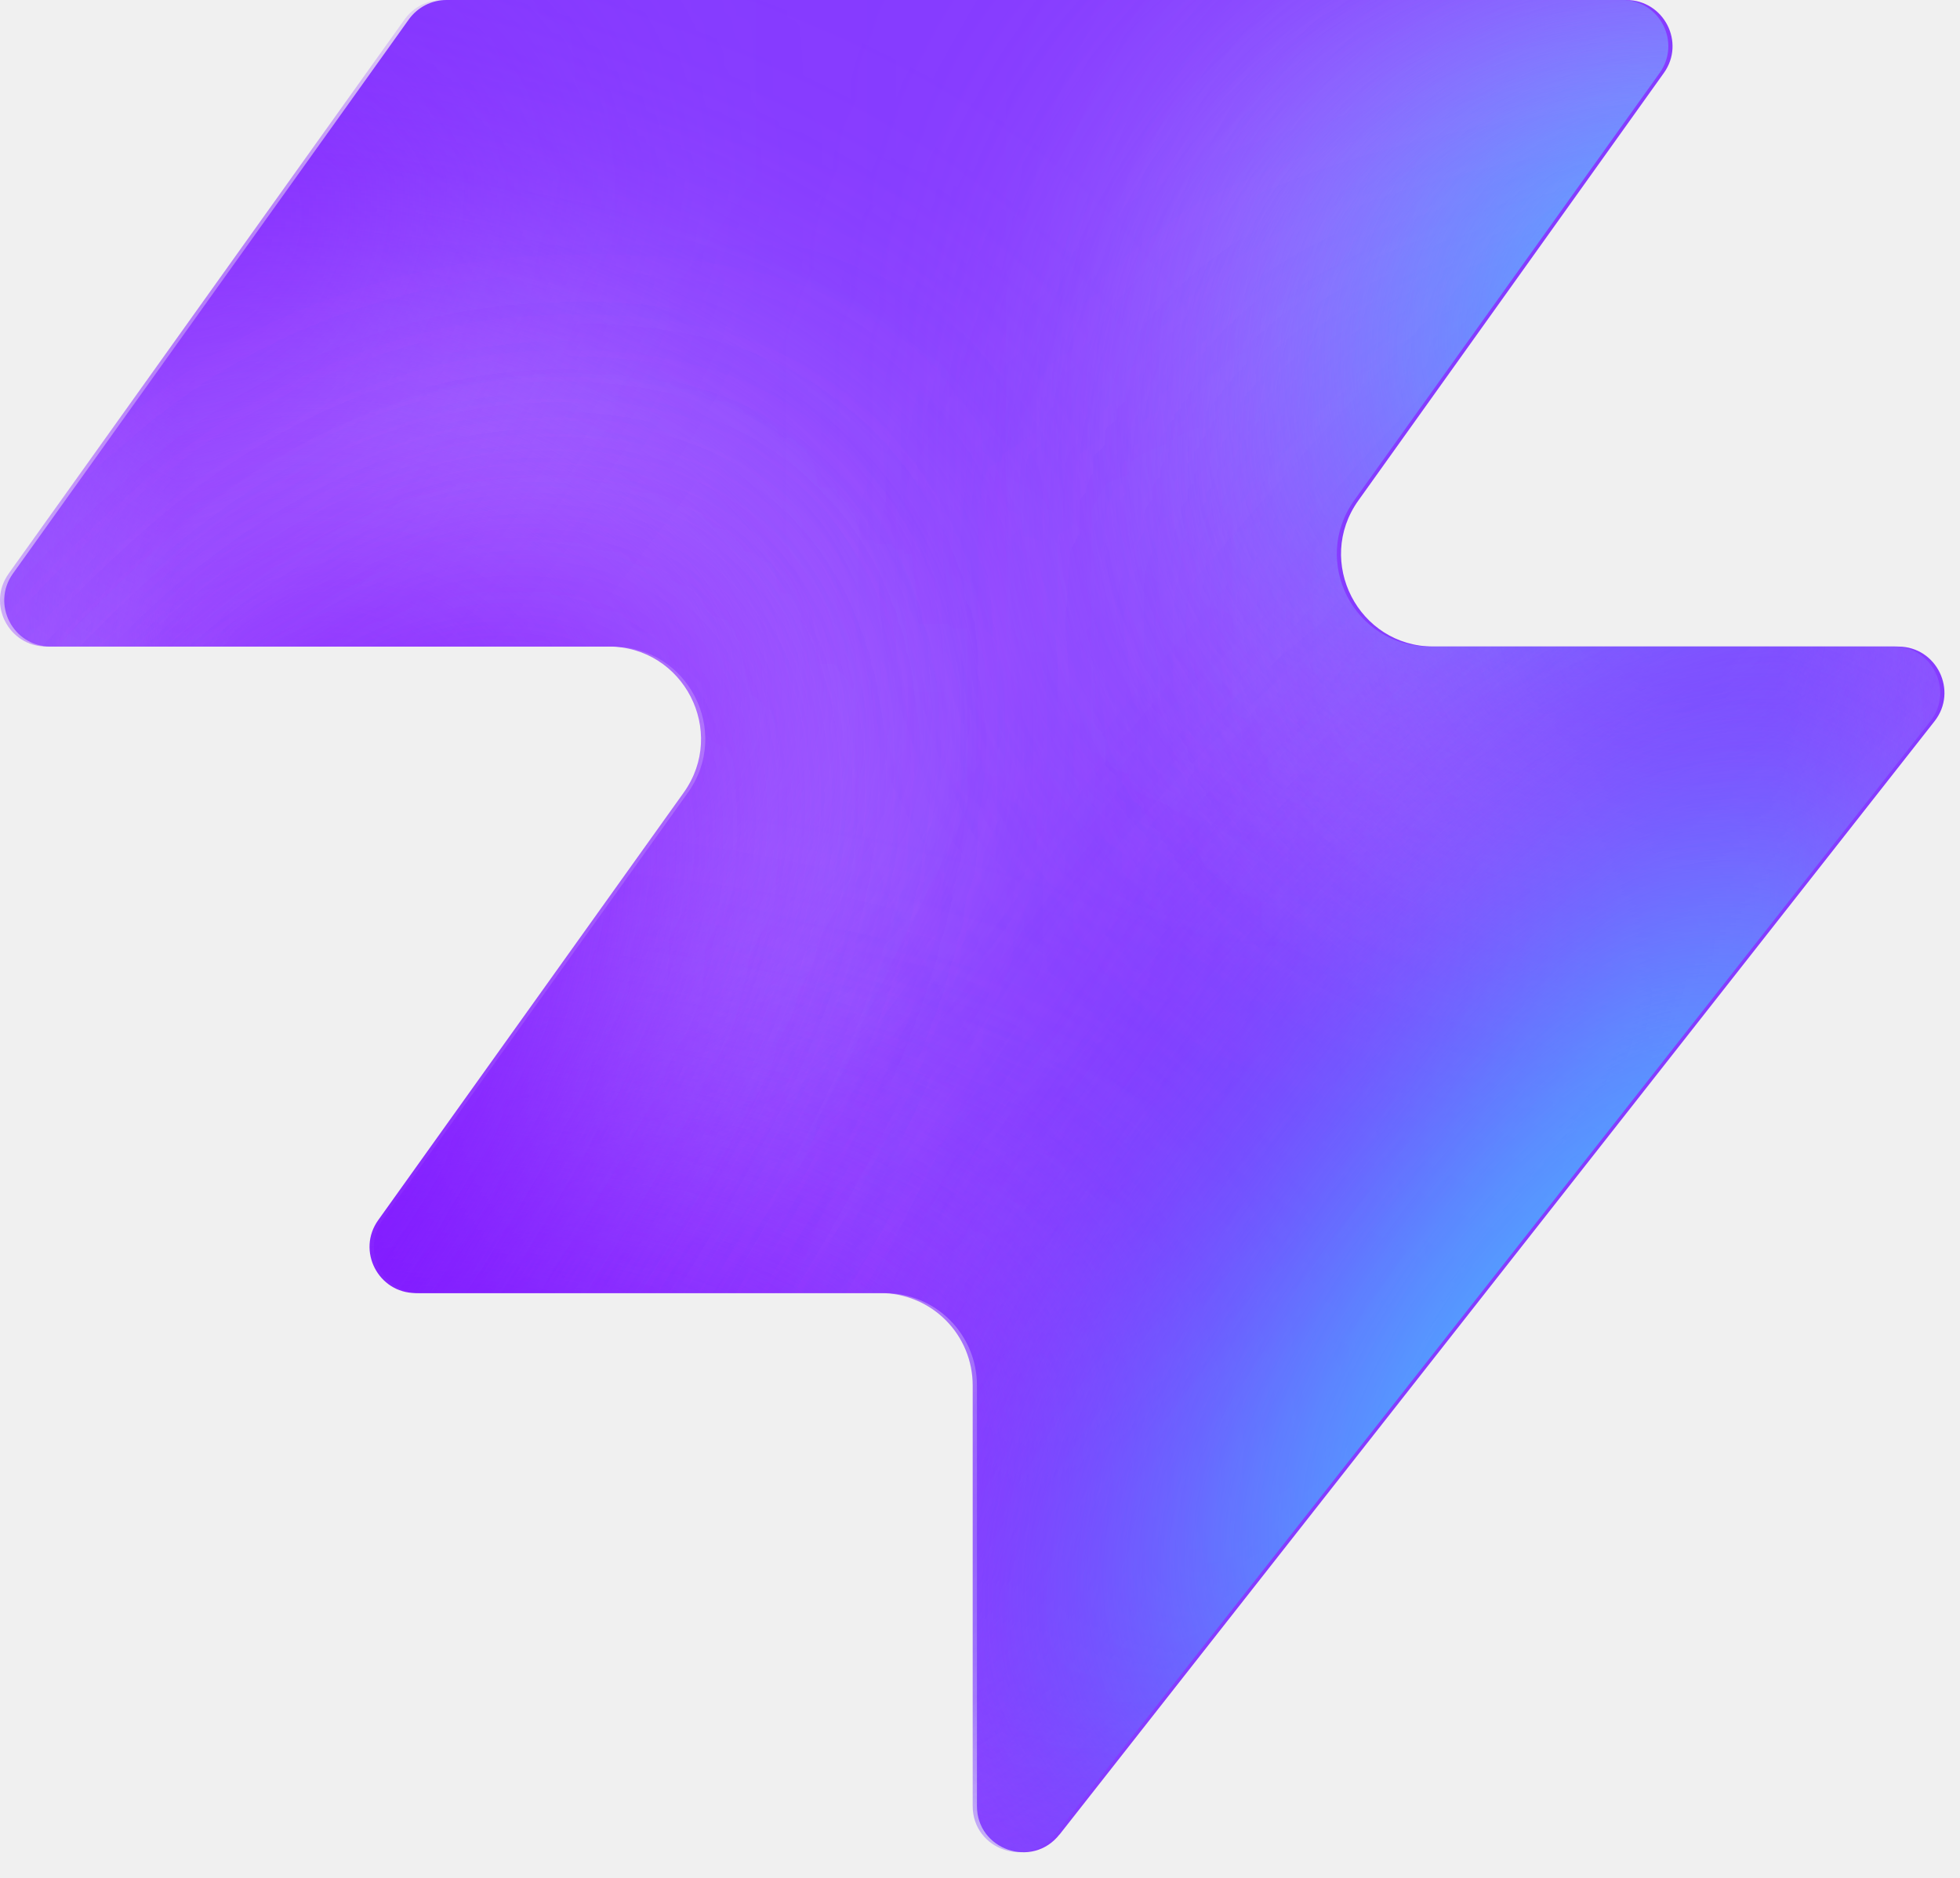
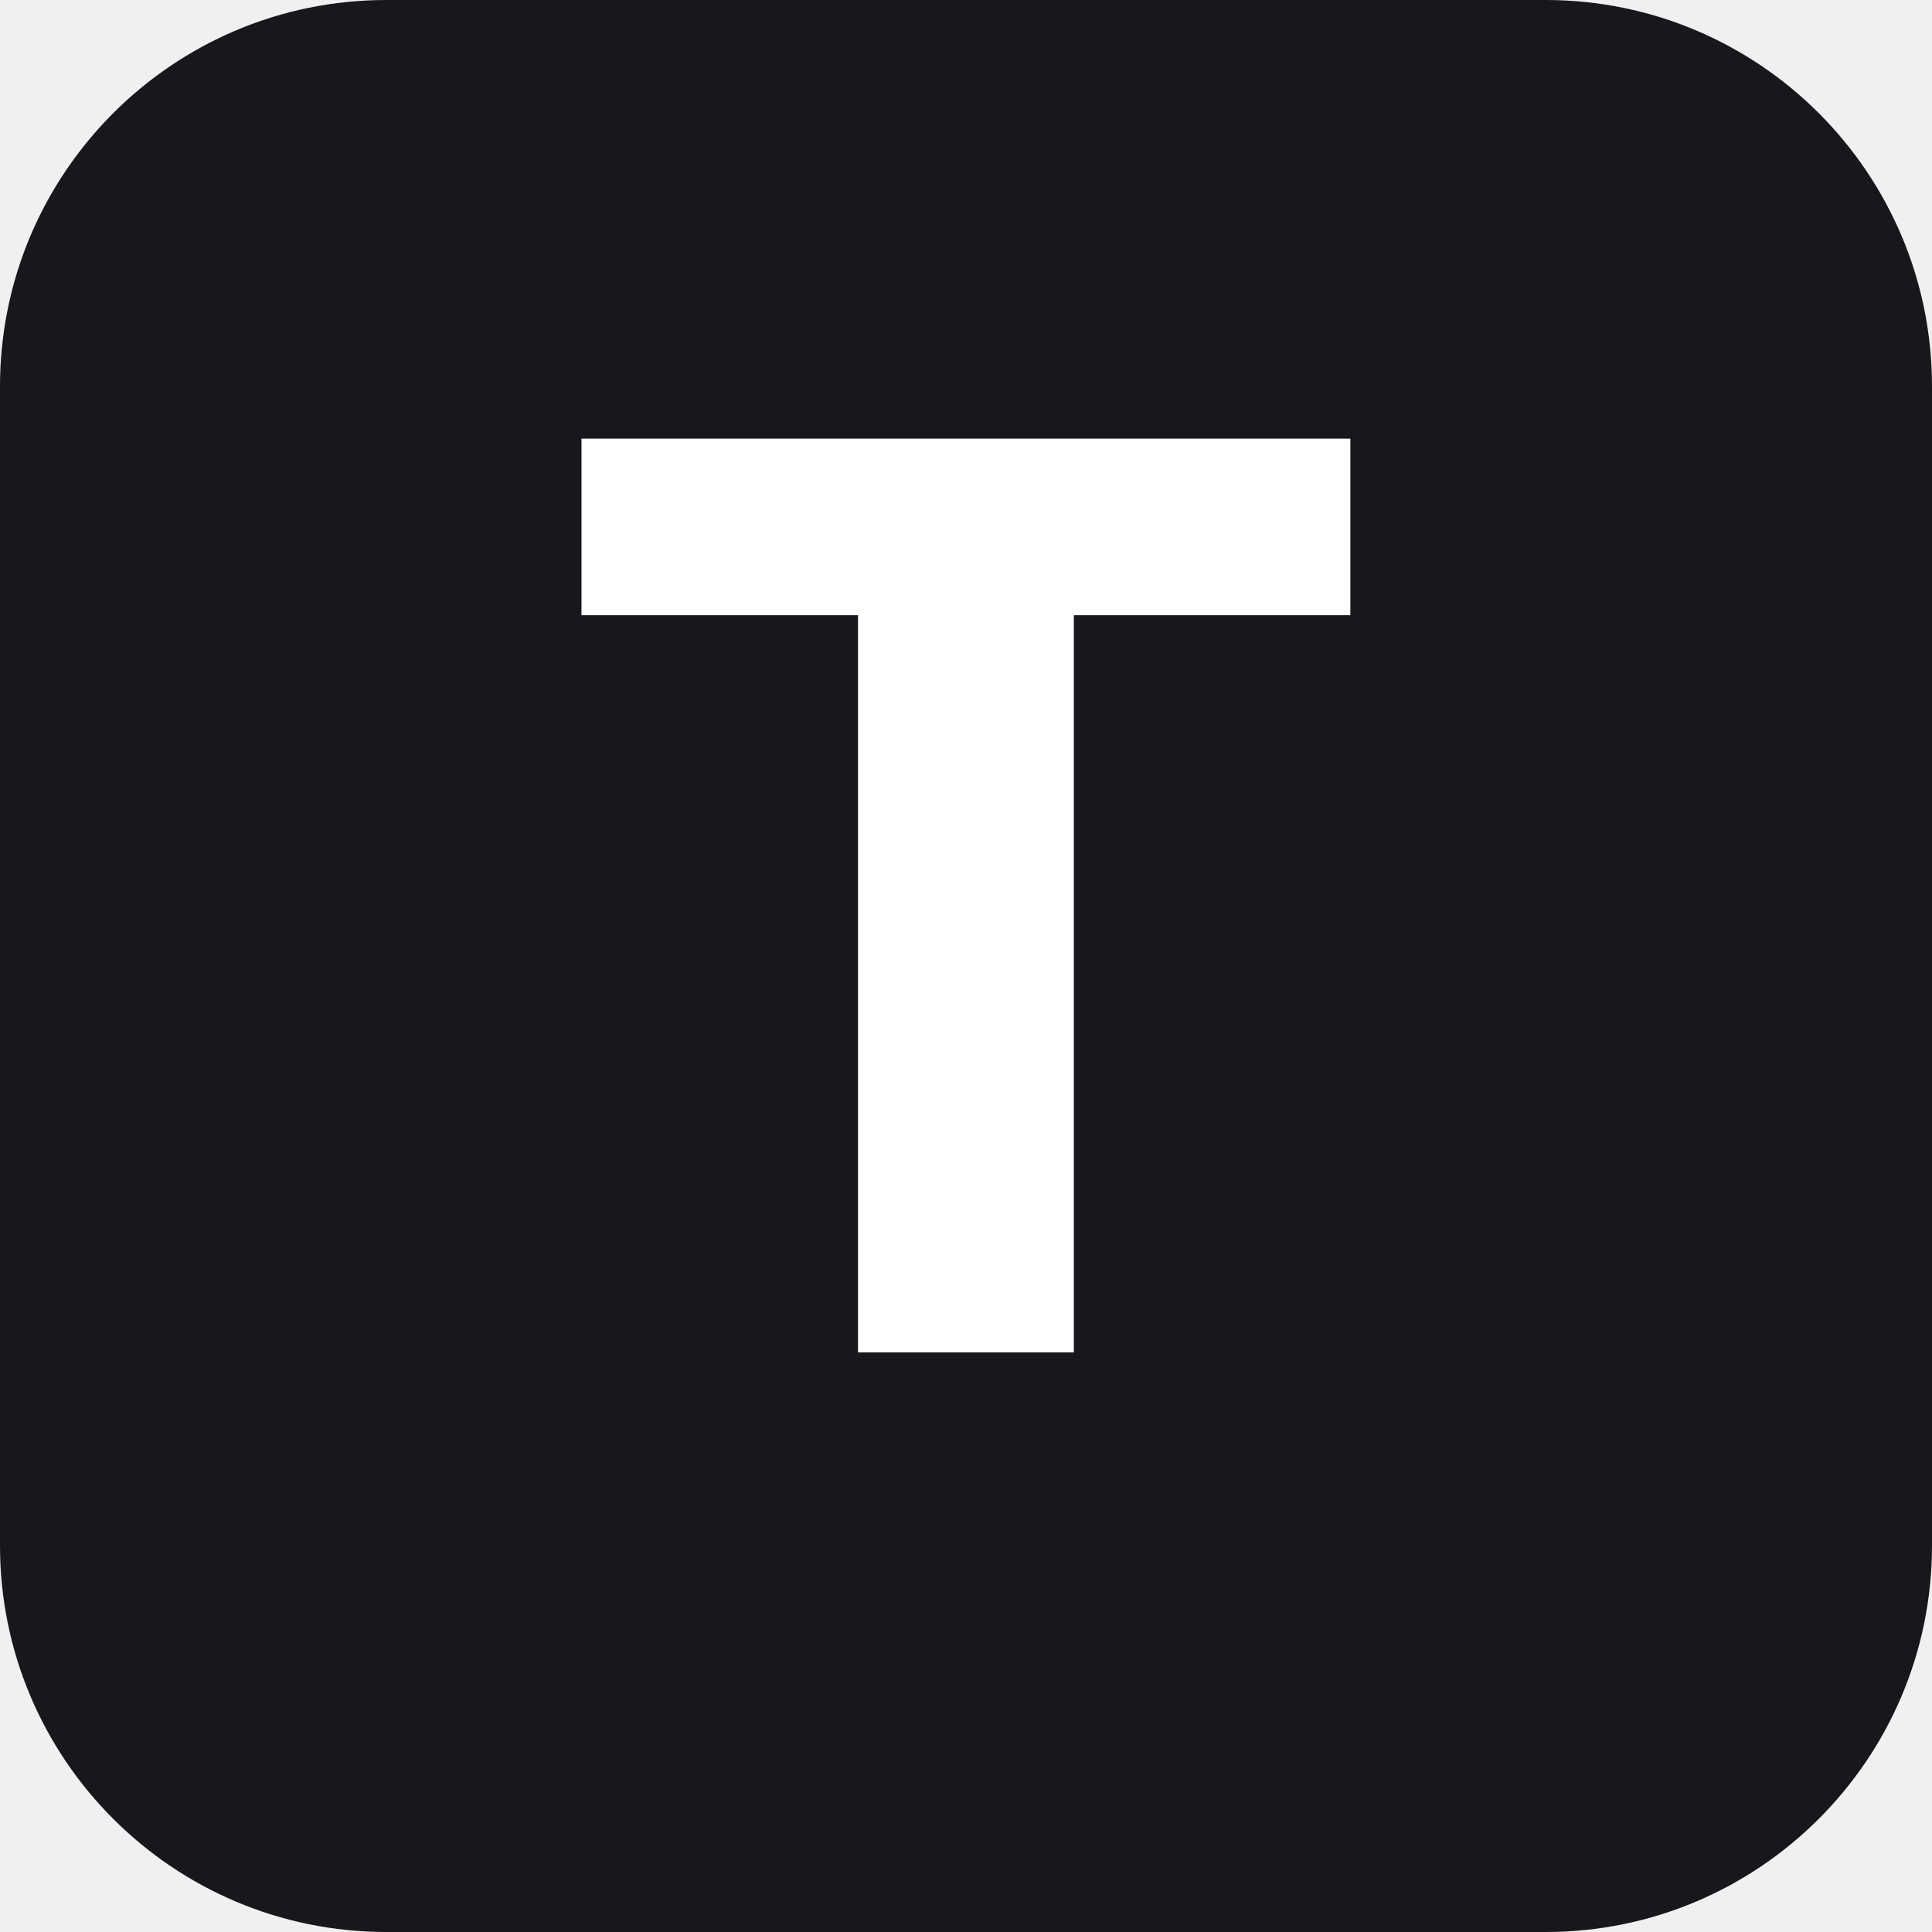
- <svg xmlns="http://www.w3.org/2000/svg" width="48" height="46" fill="none" viewBox="0 0 48 46">
-   <path fill="#863bff" d="M25.946 44.938c-.664.845-2.021.375-2.021-.698V33.937a2.26 2.26 0 0 0-2.262-2.262H10.287c-.92 0-1.456-1.04-.92-1.788l7.48-10.471c1.07-1.497 0-3.578-1.842-3.578H1.237c-.92 0-1.456-1.04-.92-1.788L10.013.474c.214-.297.556-.474.92-.474h28.894c.92 0 1.456 1.04.92 1.788l-7.48 10.471c-1.07 1.498 0 3.579 1.842 3.579h11.377c.943 0 1.473 1.088.89 1.83L25.947 44.94z" style="fill:#863bff;fill:color(display-p3 .525 .23 1);fill-opacity:1" />
-   <mask id="a" width="48" height="46" x="0" y="0" maskUnits="userSpaceOnUse" style="mask-type:alpha">
-     <path fill="#000" d="M25.842 44.938c-.664.844-2.021.375-2.021-.698V33.937a2.26 2.26 0 0 0-2.262-2.262H10.183c-.92 0-1.456-1.04-.92-1.788l7.48-10.471c1.07-1.498 0-3.579-1.842-3.579H1.133c-.92 0-1.456-1.04-.92-1.787L9.91.473c.214-.297.556-.474.92-.474h28.894c.92 0 1.456 1.04.92 1.788l-7.48 10.471c-1.07 1.498 0 3.578 1.842 3.578h11.377c.943 0 1.473 1.088.89 1.832L25.843 44.94z" style="fill:#000;fill-opacity:1" />
-   </mask>
-   <g mask="url(#a)">
-     <g filter="url(#b)">
-       <ellipse cx="5.508" cy="14.704" fill="#ede6ff" rx="5.508" ry="14.704" style="fill:#ede6ff;fill:color(display-p3 .927 .903 1);fill-opacity:1" transform="matrix(.00324 1 1 -.00324 -4.47 31.516)" />
-     </g>
-     <g filter="url(#c)">
-       <ellipse cx="10.399" cy="29.851" fill="#ede6ff" rx="10.399" ry="29.851" style="fill:#ede6ff;fill:color(display-p3 .927 .903 1);fill-opacity:1" transform="matrix(.00324 1 1 -.00324 -39.328 7.883)" />
-     </g>
-     <g filter="url(#d)">
-       <ellipse cx="5.508" cy="30.487" fill="#7e14ff" rx="5.508" ry="30.487" style="fill:#7e14ff;fill:color(display-p3 .492 .077 1);fill-opacity:1" transform="rotate(89.814 -25.913 -14.639)scale(1 -1)" />
-     </g>
-     <g filter="url(#e)">
-       <ellipse cx="5.508" cy="30.599" fill="#7e14ff" rx="5.508" ry="30.599" style="fill:#7e14ff;fill:color(display-p3 .492 .077 1);fill-opacity:1" transform="rotate(89.814 -32.644 -3.334)scale(1 -1)" />
-     </g>
-     <g filter="url(#f)">
-       <ellipse cx="5.508" cy="30.599" fill="#7e14ff" rx="5.508" ry="30.599" style="fill:#7e14ff;fill:color(display-p3 .492 .077 1);fill-opacity:1" transform="matrix(.00324 1 1 -.00324 -34.34 30.47)" />
-     </g>
-     <g filter="url(#g)">
-       <ellipse cx="14.072" cy="22.078" fill="#ede6ff" rx="14.072" ry="22.078" style="fill:#ede6ff;fill:color(display-p3 .927 .903 1);fill-opacity:1" transform="rotate(93.35 24.506 48.493)scale(-1 1)" />
-     </g>
-     <g filter="url(#h)">
-       <ellipse cx="3.47" cy="21.501" fill="#7e14ff" rx="3.47" ry="21.501" style="fill:#7e14ff;fill:color(display-p3 .492 .077 1);fill-opacity:1" transform="rotate(89.009 28.708 47.59)scale(-1 1)" />
-     </g>
-     <g filter="url(#i)">
-       <ellipse cx="3.47" cy="21.501" fill="#7e14ff" rx="3.47" ry="21.501" style="fill:#7e14ff;fill:color(display-p3 .492 .077 1);fill-opacity:1" transform="rotate(89.009 28.708 47.59)scale(-1 1)" />
-     </g>
-     <g filter="url(#j)">
-       <ellipse cx=".387" cy="8.972" fill="#7e14ff" rx="4.407" ry="29.108" style="fill:#7e14ff;fill:color(display-p3 .492 .077 1);fill-opacity:1" transform="rotate(39.51 .387 8.972)" />
-     </g>
-     <g filter="url(#k)">
-       <ellipse cx="47.523" cy="-6.092" fill="#7e14ff" rx="4.407" ry="29.108" style="fill:#7e14ff;fill:color(display-p3 .492 .077 1);fill-opacity:1" transform="rotate(37.892 47.523 -6.092)" />
-     </g>
-     <g filter="url(#l)">
-       <ellipse cx="41.412" cy="6.333" fill="#47bfff" rx="5.971" ry="9.665" style="fill:#47bfff;fill:color(display-p3 .28 .748 1);fill-opacity:1" transform="rotate(37.892 41.412 6.333)" />
-     </g>
-     <g filter="url(#m)">
-       <ellipse cx="-1.879" cy="38.332" fill="#7e14ff" rx="4.407" ry="29.108" style="fill:#7e14ff;fill:color(display-p3 .492 .077 1);fill-opacity:1" transform="rotate(37.892 -1.88 38.332)" />
-     </g>
-     <g filter="url(#n)">
-       <ellipse cx="-1.879" cy="38.332" fill="#7e14ff" rx="4.407" ry="29.108" style="fill:#7e14ff;fill:color(display-p3 .492 .077 1);fill-opacity:1" transform="rotate(37.892 -1.88 38.332)" />
-     </g>
-     <g filter="url(#o)">
-       <ellipse cx="35.651" cy="29.907" fill="#7e14ff" rx="4.407" ry="29.108" style="fill:#7e14ff;fill:color(display-p3 .492 .077 1);fill-opacity:1" transform="rotate(37.892 35.651 29.907)" />
-     </g>
-     <g filter="url(#p)">
-       <ellipse cx="38.418" cy="32.4" fill="#47bfff" rx="5.971" ry="15.297" style="fill:#47bfff;fill:color(display-p3 .28 .748 1);fill-opacity:1" transform="rotate(37.892 38.418 32.4)" />
-     </g>
-   </g>
-   <defs>
-     <filter id="b" width="60.045" height="41.654" x="-19.77" y="16.149" color-interpolation-filters="sRGB" filterUnits="userSpaceOnUse">
-       <feFlood flood-opacity="0" result="BackgroundImageFix" />
-       <feBlend in="SourceGraphic" in2="BackgroundImageFix" result="shape" />
-       <feGaussianBlur result="effect1_foregroundBlur_2002_17158" stdDeviation="7.659" />
-     </filter>
-     <filter id="c" width="90.34" height="51.437" x="-54.613" y="-7.533" color-interpolation-filters="sRGB" filterUnits="userSpaceOnUse">
-       <feFlood flood-opacity="0" result="BackgroundImageFix" />
-       <feBlend in="SourceGraphic" in2="BackgroundImageFix" result="shape" />
-       <feGaussianBlur result="effect1_foregroundBlur_2002_17158" stdDeviation="7.659" />
-     </filter>
-     <filter id="d" width="79.355" height="29.4" x="-49.64" y="2.03" color-interpolation-filters="sRGB" filterUnits="userSpaceOnUse">
-       <feFlood flood-opacity="0" result="BackgroundImageFix" />
-       <feBlend in="SourceGraphic" in2="BackgroundImageFix" result="shape" />
-       <feGaussianBlur result="effect1_foregroundBlur_2002_17158" stdDeviation="4.596" />
-     </filter>
-     <filter id="e" width="79.579" height="29.4" x="-45.045" y="20.029" color-interpolation-filters="sRGB" filterUnits="userSpaceOnUse">
-       <feFlood flood-opacity="0" result="BackgroundImageFix" />
-       <feBlend in="SourceGraphic" in2="BackgroundImageFix" result="shape" />
-       <feGaussianBlur result="effect1_foregroundBlur_2002_17158" stdDeviation="4.596" />
-     </filter>
-     <filter id="f" width="79.579" height="29.4" x="-43.513" y="21.178" color-interpolation-filters="sRGB" filterUnits="userSpaceOnUse">
-       <feFlood flood-opacity="0" result="BackgroundImageFix" />
-       <feBlend in="SourceGraphic" in2="BackgroundImageFix" result="shape" />
-       <feGaussianBlur result="effect1_foregroundBlur_2002_17158" stdDeviation="4.596" />
-     </filter>
-     <filter id="g" width="74.749" height="58.852" x="15.756" y="-17.901" color-interpolation-filters="sRGB" filterUnits="userSpaceOnUse">
-       <feFlood flood-opacity="0" result="BackgroundImageFix" />
-       <feBlend in="SourceGraphic" in2="BackgroundImageFix" result="shape" />
-       <feGaussianBlur result="effect1_foregroundBlur_2002_17158" stdDeviation="7.659" />
-     </filter>
-     <filter id="h" width="61.377" height="25.362" x="23.548" y="2.284" color-interpolation-filters="sRGB" filterUnits="userSpaceOnUse">
-       <feFlood flood-opacity="0" result="BackgroundImageFix" />
-       <feBlend in="SourceGraphic" in2="BackgroundImageFix" result="shape" />
-       <feGaussianBlur result="effect1_foregroundBlur_2002_17158" stdDeviation="4.596" />
-     </filter>
-     <filter id="i" width="61.377" height="25.362" x="23.548" y="2.284" color-interpolation-filters="sRGB" filterUnits="userSpaceOnUse">
-       <feFlood flood-opacity="0" result="BackgroundImageFix" />
-       <feBlend in="SourceGraphic" in2="BackgroundImageFix" result="shape" />
-       <feGaussianBlur result="effect1_foregroundBlur_2002_17158" stdDeviation="4.596" />
-     </filter>
-     <filter id="j" width="56.045" height="63.649" x="-27.636" y="-22.853" color-interpolation-filters="sRGB" filterUnits="userSpaceOnUse">
-       <feFlood flood-opacity="0" result="BackgroundImageFix" />
-       <feBlend in="SourceGraphic" in2="BackgroundImageFix" result="shape" />
-       <feGaussianBlur result="effect1_foregroundBlur_2002_17158" stdDeviation="4.596" />
-     </filter>
-     <filter id="k" width="54.814" height="64.646" x="20.116" y="-38.415" color-interpolation-filters="sRGB" filterUnits="userSpaceOnUse">
-       <feFlood flood-opacity="0" result="BackgroundImageFix" />
-       <feBlend in="SourceGraphic" in2="BackgroundImageFix" result="shape" />
-       <feGaussianBlur result="effect1_foregroundBlur_2002_17158" stdDeviation="4.596" />
-     </filter>
-     <filter id="l" width="33.541" height="35.313" x="24.641" y="-11.323" color-interpolation-filters="sRGB" filterUnits="userSpaceOnUse">
-       <feFlood flood-opacity="0" result="BackgroundImageFix" />
-       <feBlend in="SourceGraphic" in2="BackgroundImageFix" result="shape" />
-       <feGaussianBlur result="effect1_foregroundBlur_2002_17158" stdDeviation="4.596" />
-     </filter>
-     <filter id="m" width="54.814" height="64.646" x="-29.286" y="6.009" color-interpolation-filters="sRGB" filterUnits="userSpaceOnUse">
-       <feFlood flood-opacity="0" result="BackgroundImageFix" />
-       <feBlend in="SourceGraphic" in2="BackgroundImageFix" result="shape" />
-       <feGaussianBlur result="effect1_foregroundBlur_2002_17158" stdDeviation="4.596" />
-     </filter>
-     <filter id="n" width="54.814" height="64.646" x="-29.286" y="6.009" color-interpolation-filters="sRGB" filterUnits="userSpaceOnUse">
-       <feFlood flood-opacity="0" result="BackgroundImageFix" />
-       <feBlend in="SourceGraphic" in2="BackgroundImageFix" result="shape" />
-       <feGaussianBlur result="effect1_foregroundBlur_2002_17158" stdDeviation="4.596" />
-     </filter>
-     <filter id="o" width="54.814" height="64.646" x="8.244" y="-2.416" color-interpolation-filters="sRGB" filterUnits="userSpaceOnUse">
-       <feFlood flood-opacity="0" result="BackgroundImageFix" />
-       <feBlend in="SourceGraphic" in2="BackgroundImageFix" result="shape" />
-       <feGaussianBlur result="effect1_foregroundBlur_2002_17158" stdDeviation="4.596" />
-     </filter>
-     <filter id="p" width="39.409" height="43.623" x="18.713" y="10.588" color-interpolation-filters="sRGB" filterUnits="userSpaceOnUse">
-       <feFlood flood-opacity="0" result="BackgroundImageFix" />
-       <feBlend in="SourceGraphic" in2="BackgroundImageFix" result="shape" />
-       <feGaussianBlur result="effect1_foregroundBlur_2002_17158" stdDeviation="4.596" />
-     </filter>
-   </defs>
+ <svg xmlns="http://www.w3.org/2000/svg" viewBox="0 0 100 100">
+   <rect width="100" height="100" rx="20" fill="#17171c" />
+   <text x="50" y="70" font-family="Inter, system-ui, sans-serif" font-size="65" font-weight="800" fill="#ffffff" text-anchor="middle">T</text>
</svg>
